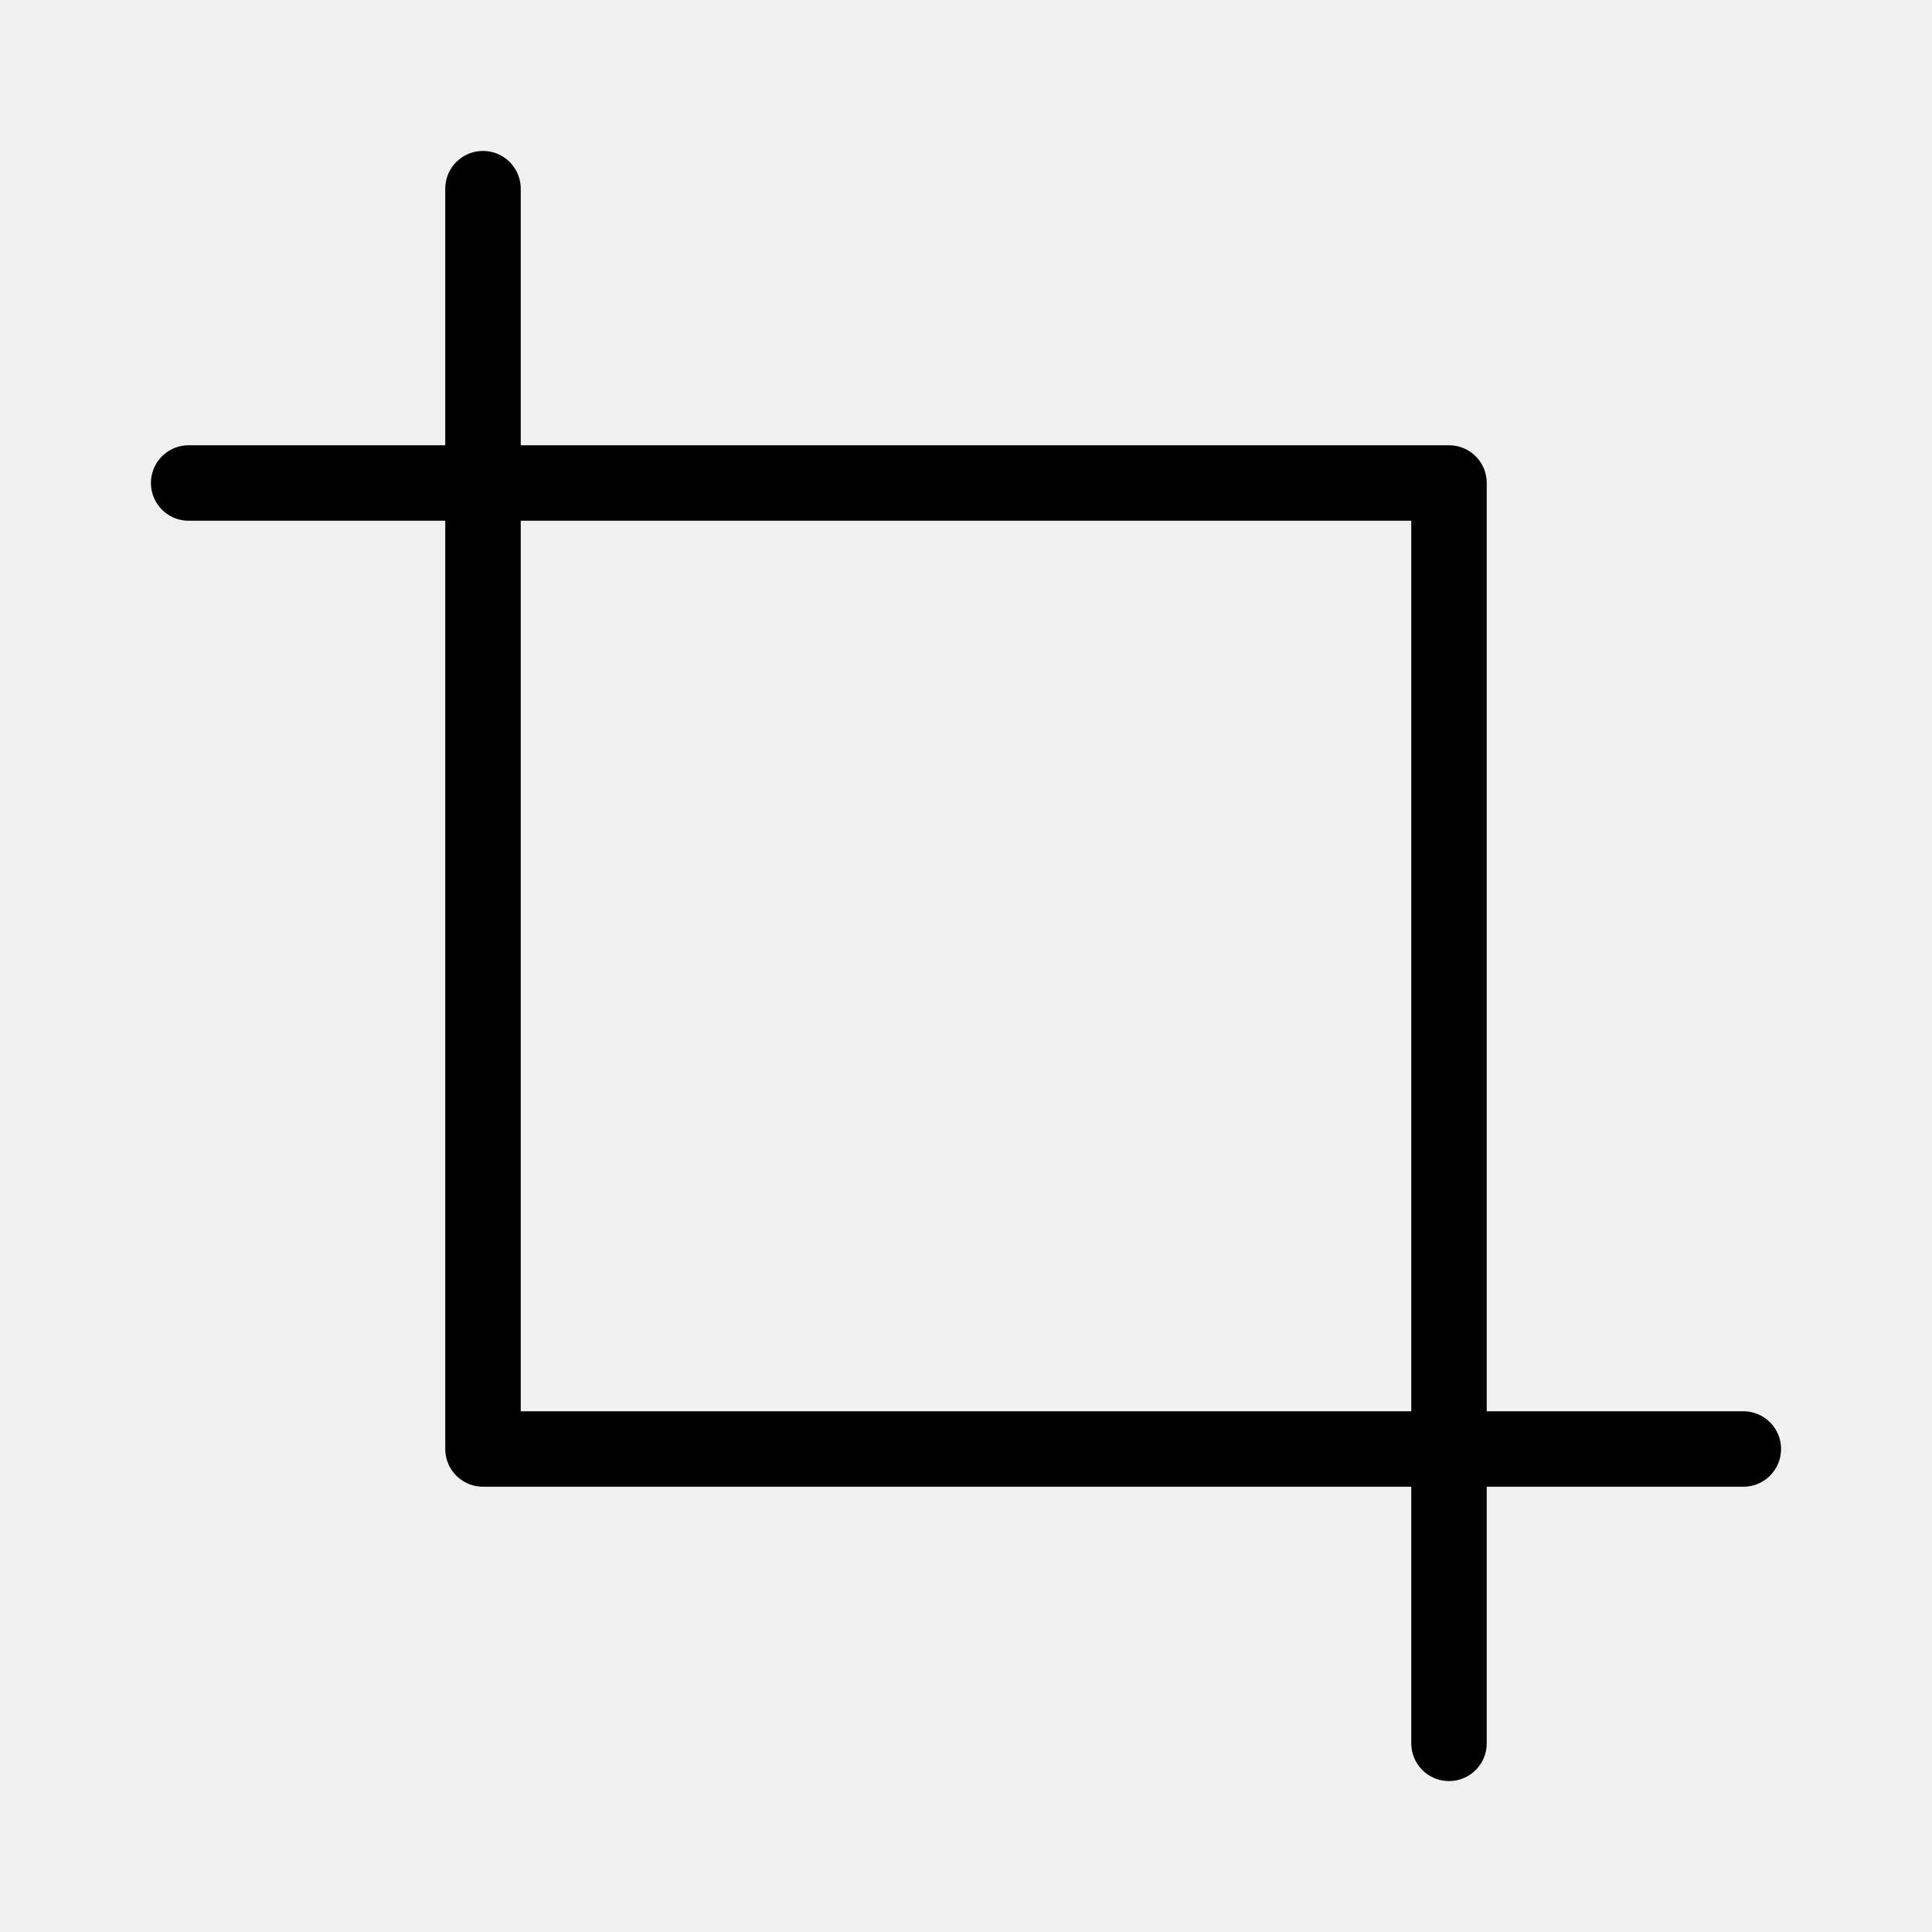
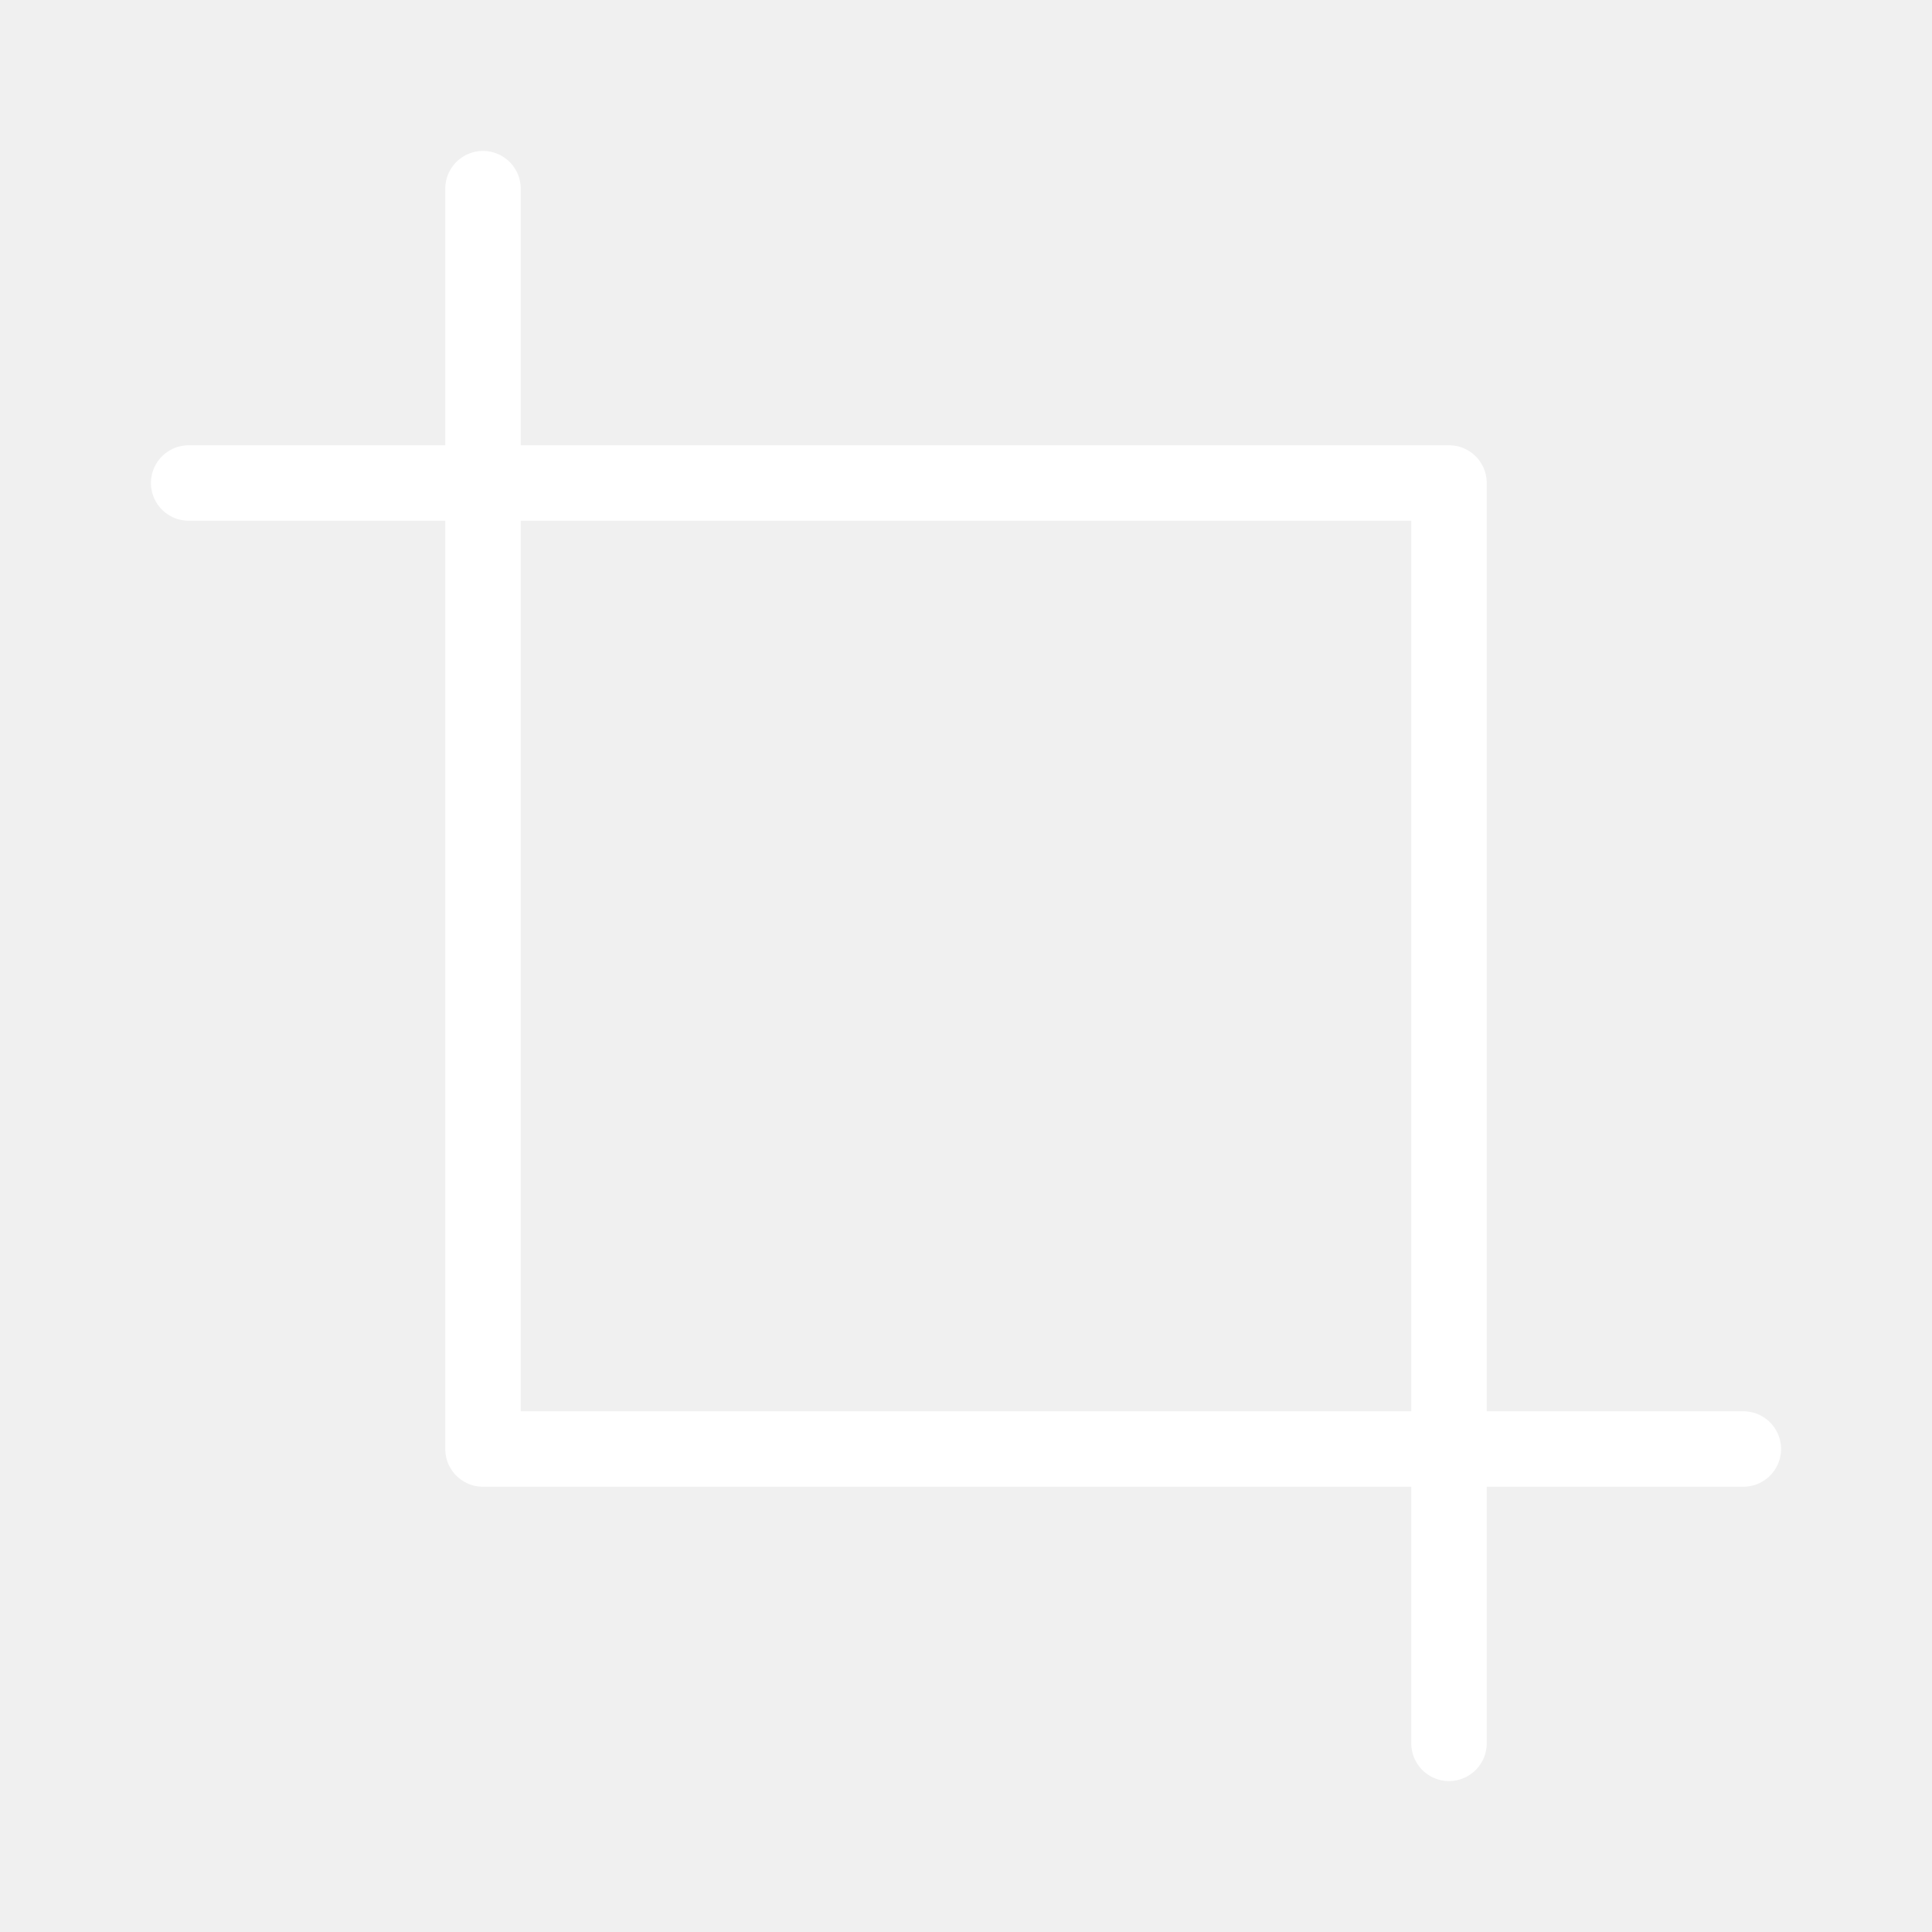
<svg xmlns="http://www.w3.org/2000/svg" width="512" height="512" viewBox="0 0 512 512" version="1.1" id="svg1">
  <defs id="defs1" />
  <g id="layer1">
-     <path style="fill:none;stroke:#000000;stroke-width:20;stroke-linecap:round;stroke-linejoin:round;stroke-miterlimit:2.4;stroke-dasharray:none;paint-order:fill markers stroke" d="M 50,128 H 384 V 462" id="path1" />
-     <path style="fill:none;stroke:#000000;stroke-width:20;stroke-linecap:round;stroke-linejoin:round;stroke-miterlimit:2.4;stroke-dasharray:none;paint-order:fill markers stroke" d="M 128,50 V 384 H 462" id="path2" />
+     <path style="fill:none;stroke:#ffffff;stroke-width:20;stroke-linecap:round;stroke-linejoin:round;stroke-miterlimit:2.4;stroke-dasharray:none;paint-order:fill markers stroke" d="M 50,128 H 384 V 462" id="path1" />
+     <path style="fill:none;stroke:#ffffff;stroke-width:20;stroke-linecap:round;stroke-linejoin:round;stroke-miterlimit:2.4;stroke-dasharray:none;paint-order:fill markers stroke" d="M 128,50 V 384 H 462" id="path2" />
  </g>
</svg>
